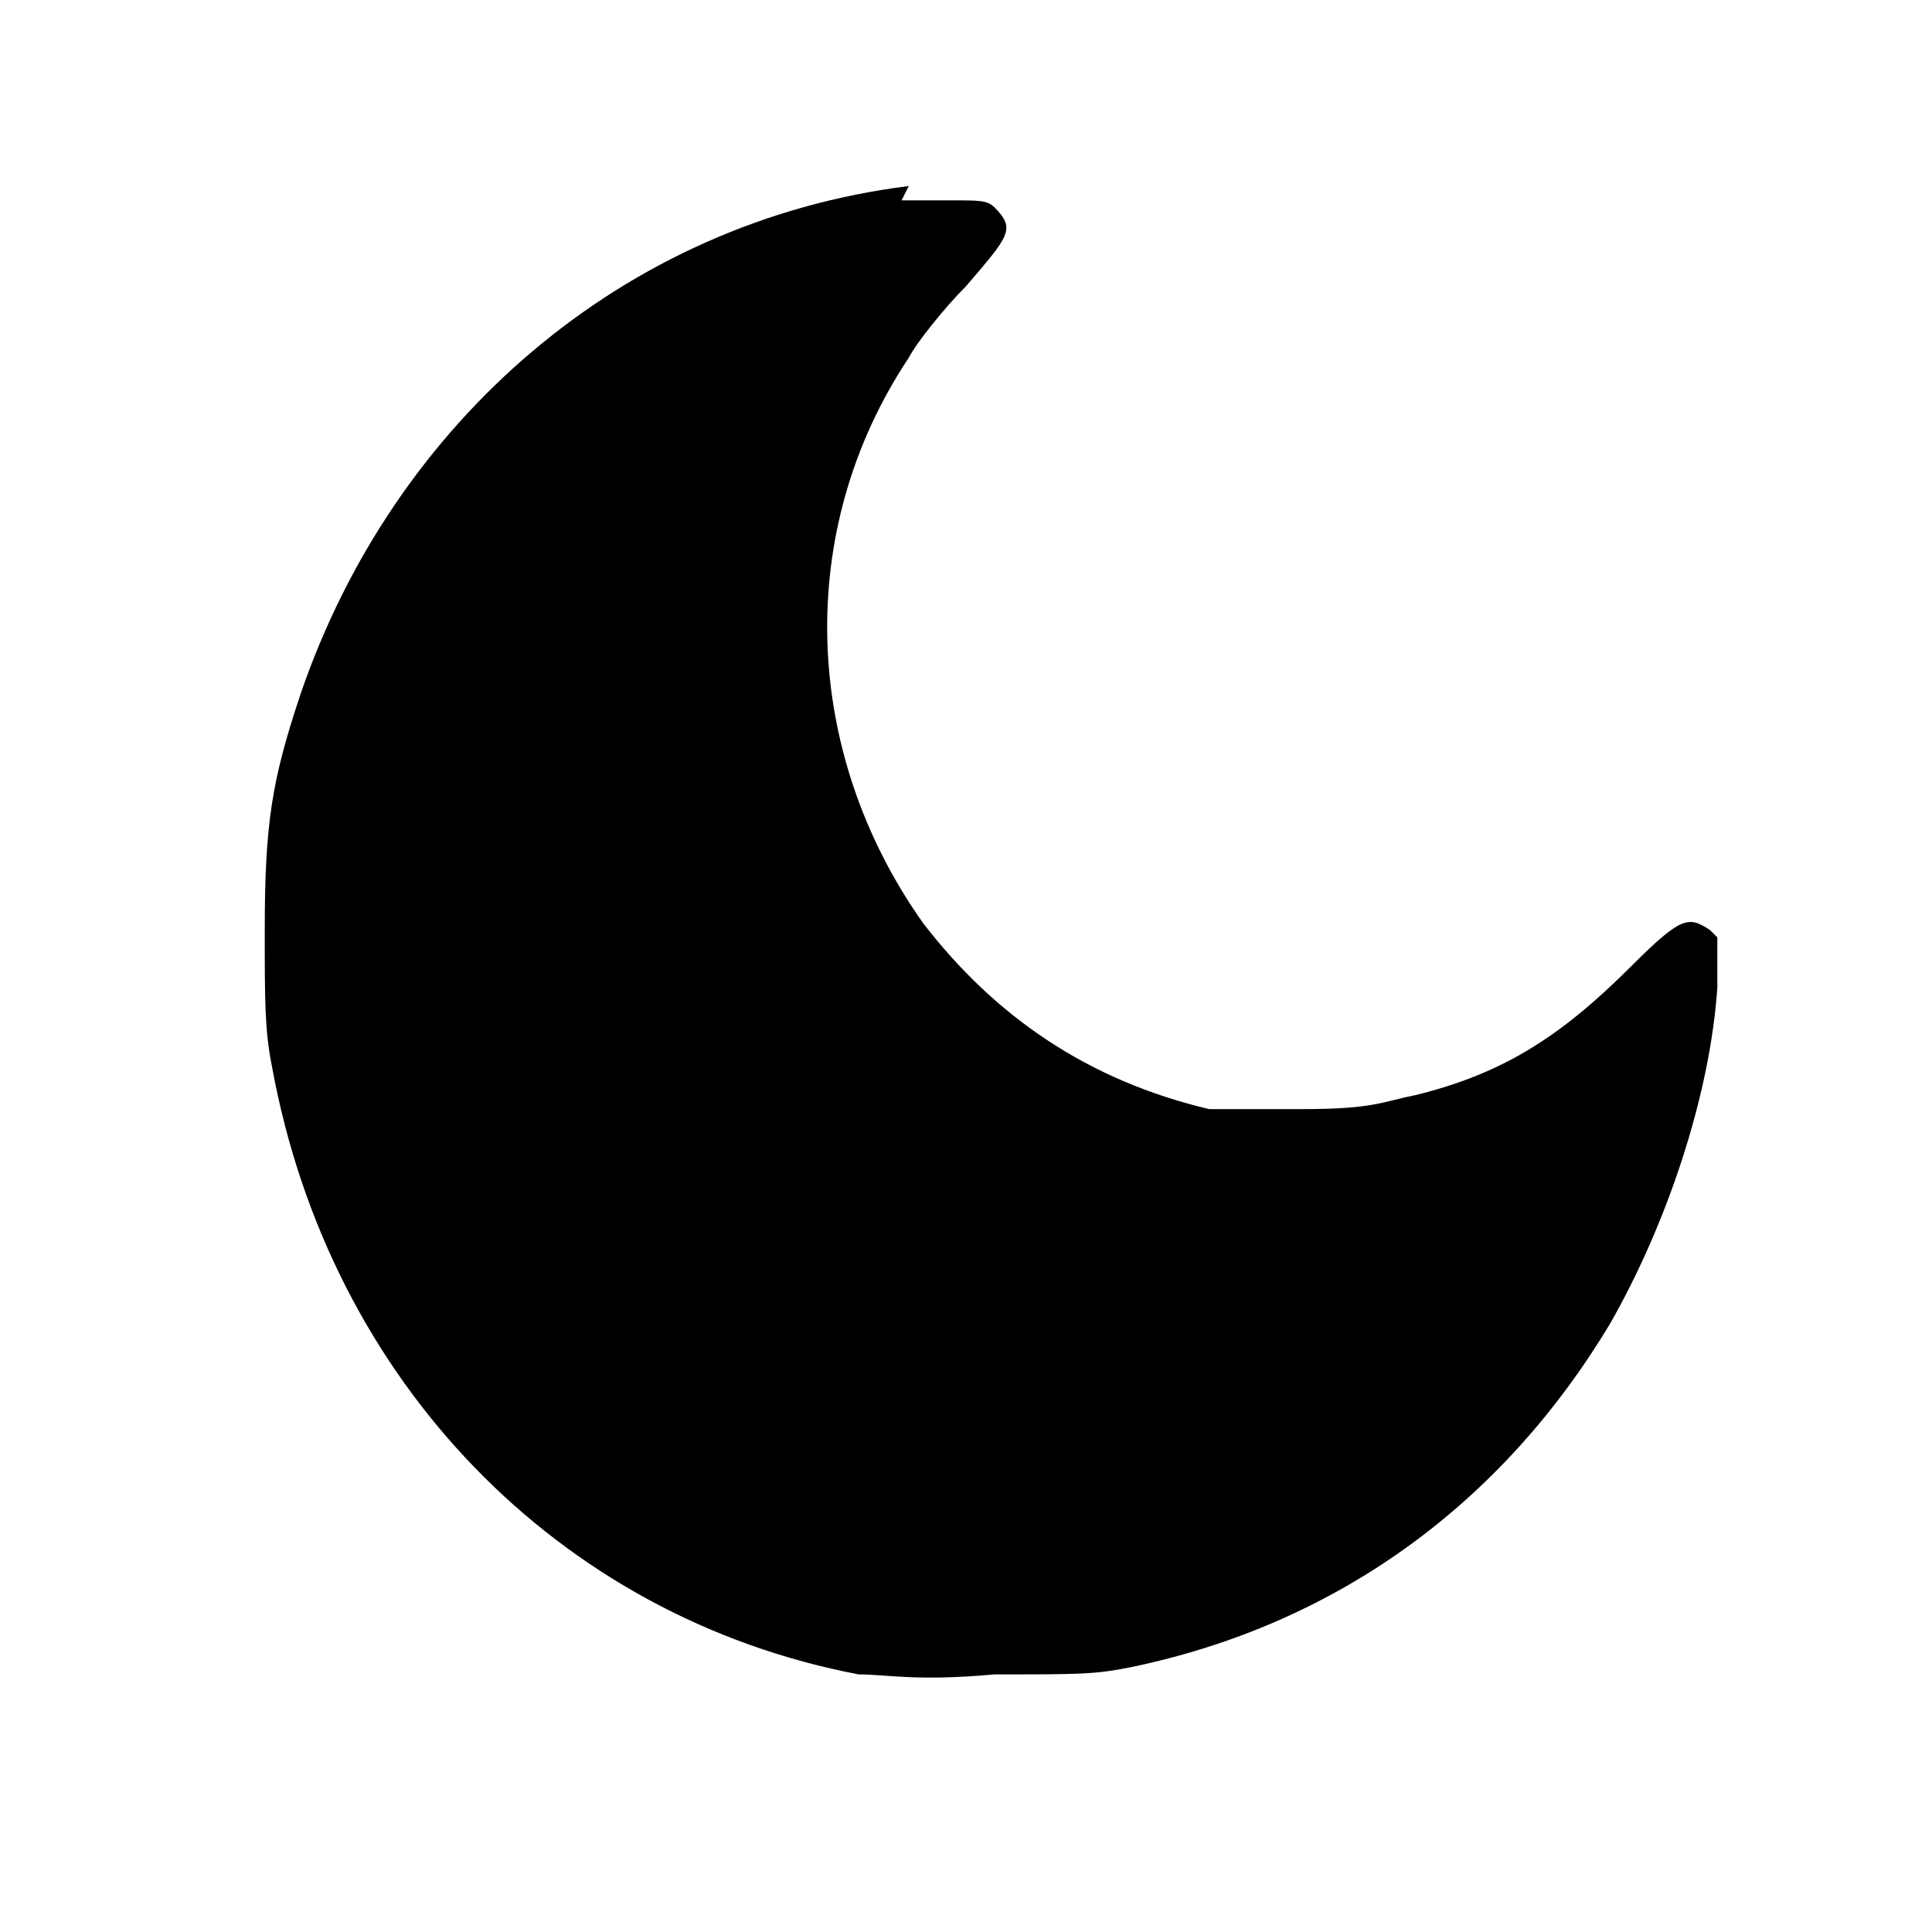
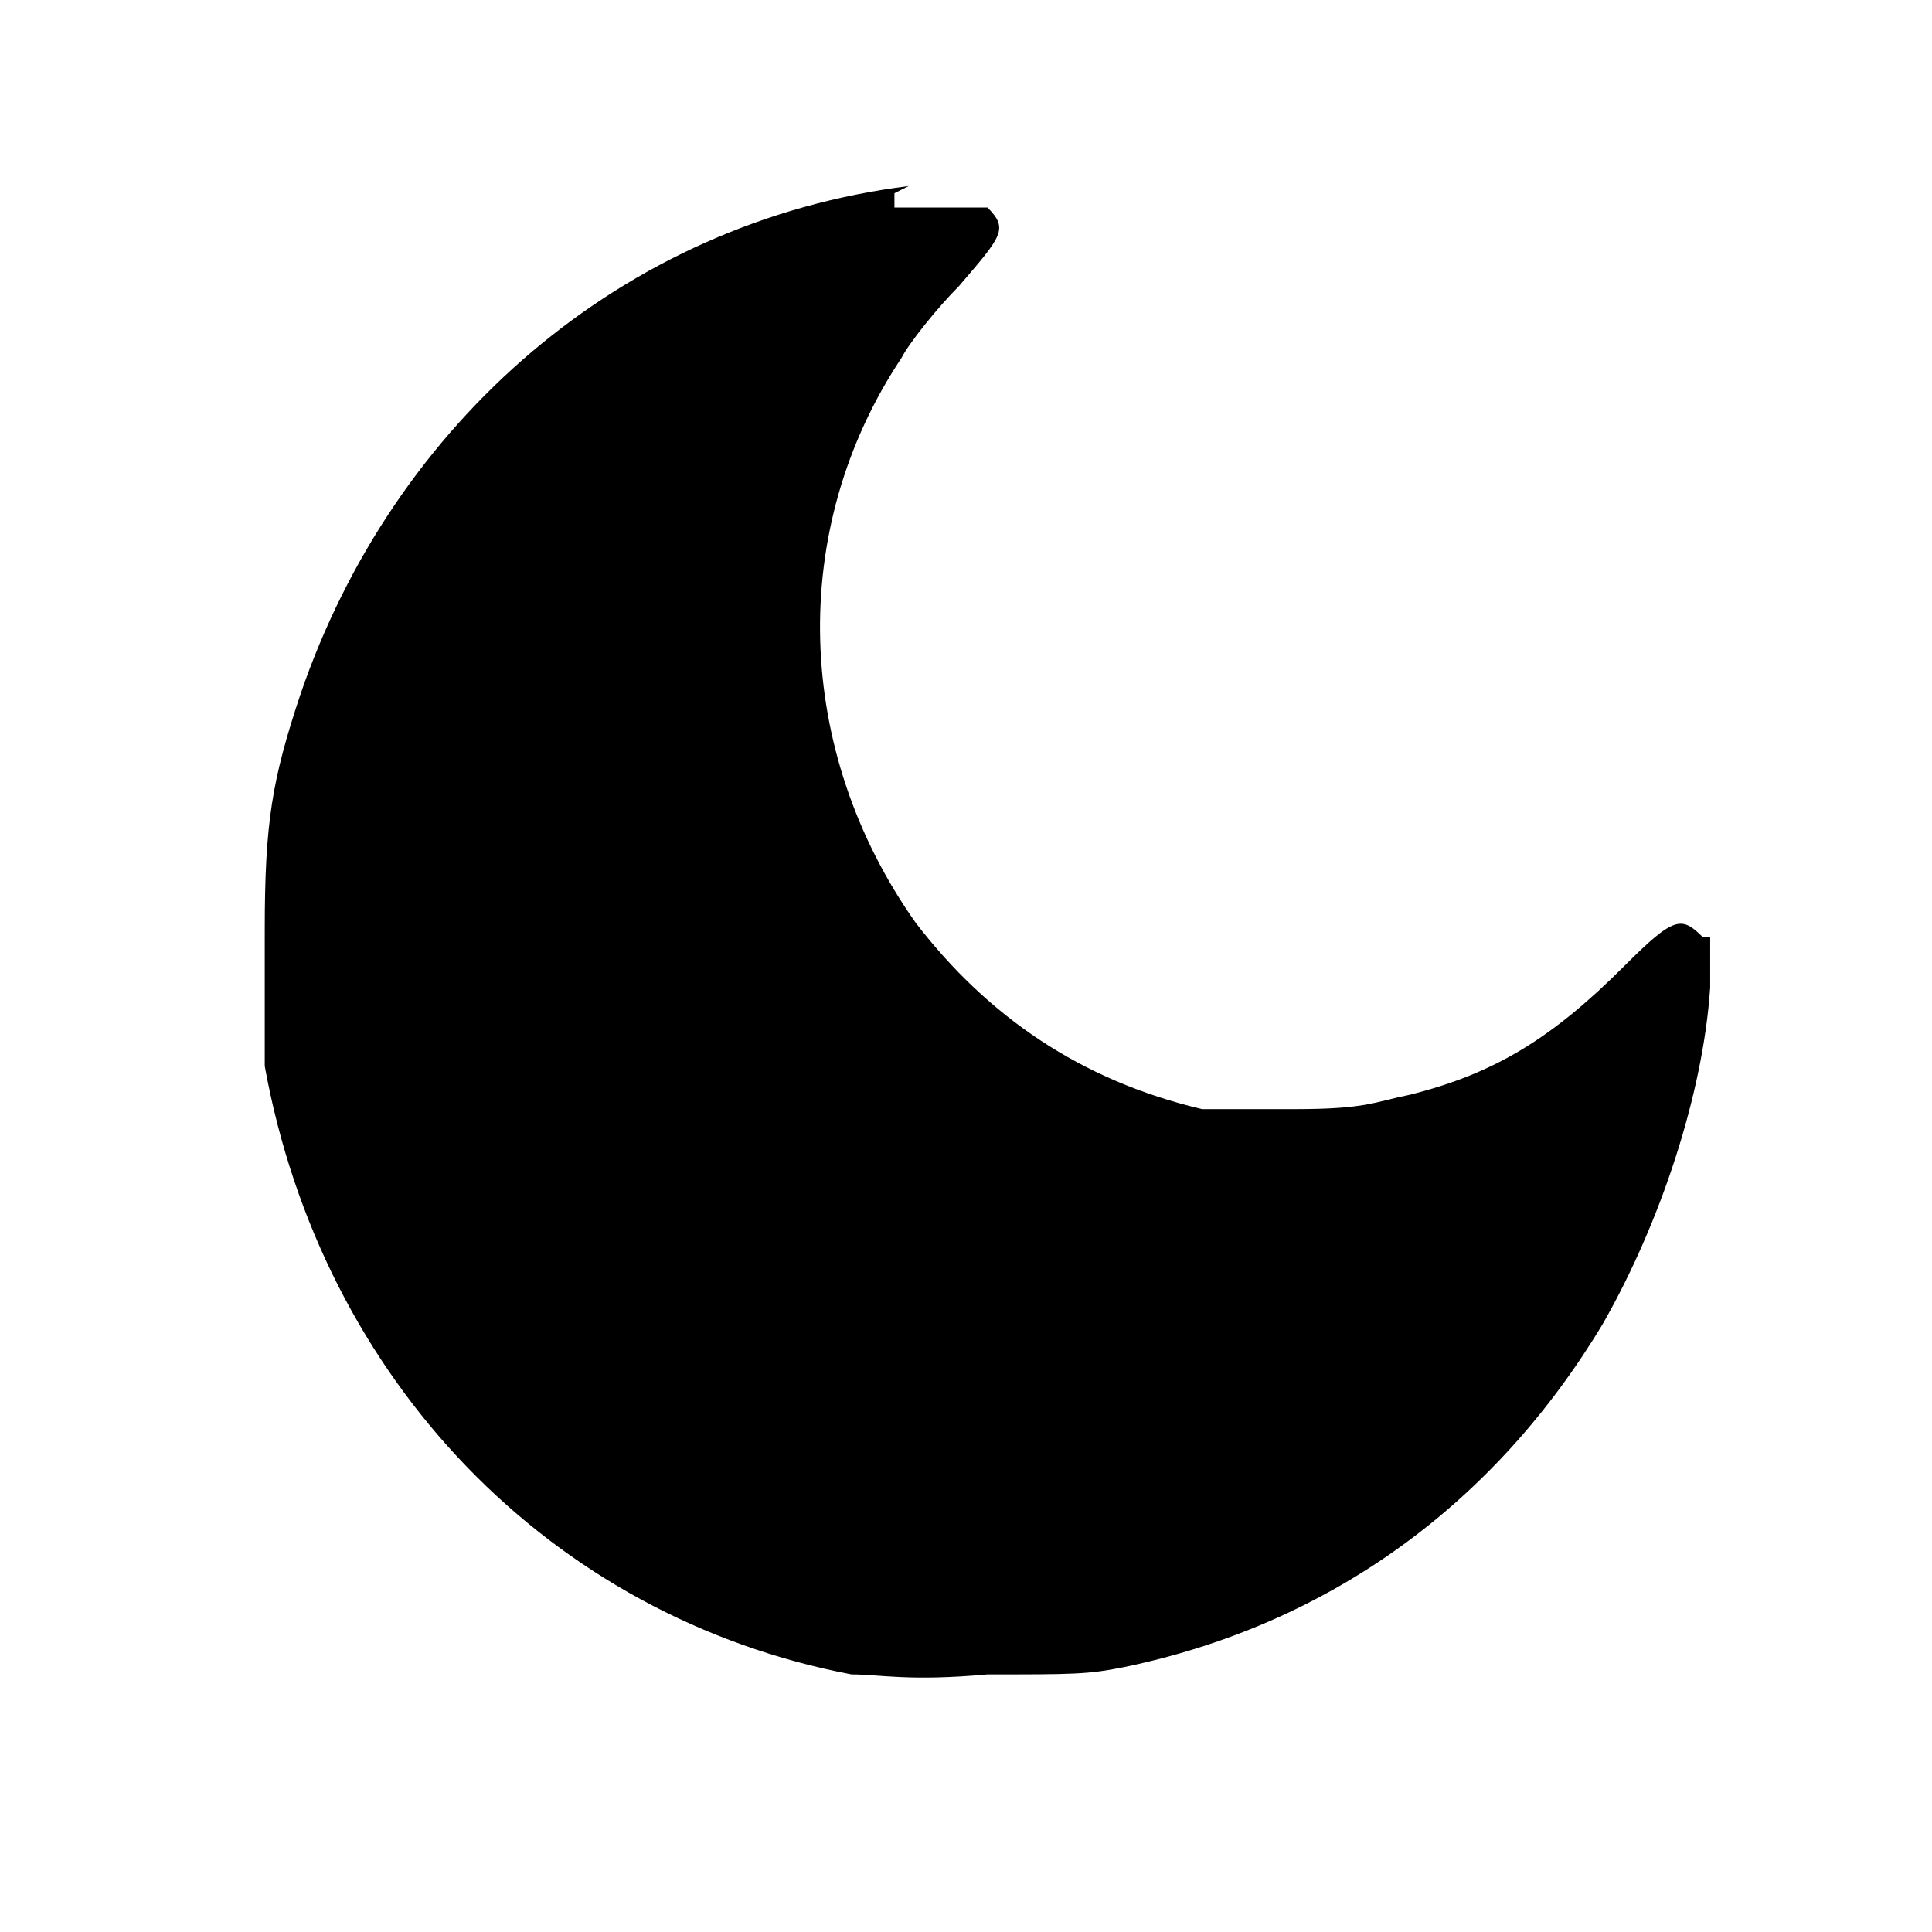
<svg xmlns="http://www.w3.org/2000/svg" id="Layer_1" version="1.1" viewBox="0 0 27 27">
-   <defs>
-     <style>
-       .st0 {
-         fill-rule: evenodd;
-       }
-     </style>
-   </defs>
-   <path fill="currentColor" class="st0" d="M12.7,2.6c-4,.5-7.2,3.3-8.5,7.1-.4,1.2-.5,1.8-.5,3.3,0,1,0,1.4.1,1.9.8,4.4,4,7.7,8.2,8.5.4,0,.8.1,1.9,0,1.2,0,1.4,0,1.9-.1,2.9-.6,5.2-2.3,6.7-4.8.8-1.4,1.4-3.2,1.5-4.7v-.7s-.1-.1-.1-.1c-.3-.2-.4-.2-1.1.5-1,1-1.8,1.5-3,1.8-.5.1-.6.2-1.6.2-.7,0-1.1,0-1.3,0-1.7-.4-3-1.3-4-2.6-1.7-2.4-1.8-5.5-.2-7.9.1-.2.5-.7.8-1,.6-.7.7-.8.4-1.1-.1-.1-.2-.1-.6-.1-.3,0-.6,0-.7,0Z" />
+   <path fill="currentColor" d="M12.7,2.6c-4,.5-7.2,3.3-8.5,7.1-.4,1.2-.5,1.8-.5,3.3s0,1.4,0,1.9c.8,4.4,4,7.7,8.2,8.5.4,0,.8.1,1.9,0,1.2,0,1.4,0,1.9-.1,2.9-.6,5.2-2.3,6.7-4.8.8-1.4,1.4-3.2,1.5-4.7v-.7h-.1c-.3-.3-.4-.3-1.1.4-1,1-1.8,1.5-3,1.8-.5.1-.6.2-1.6.2h-1.3c-1.7-.4-3-1.3-4-2.6-1.7-2.4-1.8-5.5-.2-7.9.1-.2.5-.7.8-1,.6-.7.7-.8.4-1.1-.1,0-.2,0-.6,0h-.7v-.2Z" fill-rule="evenodd" />
</svg>
